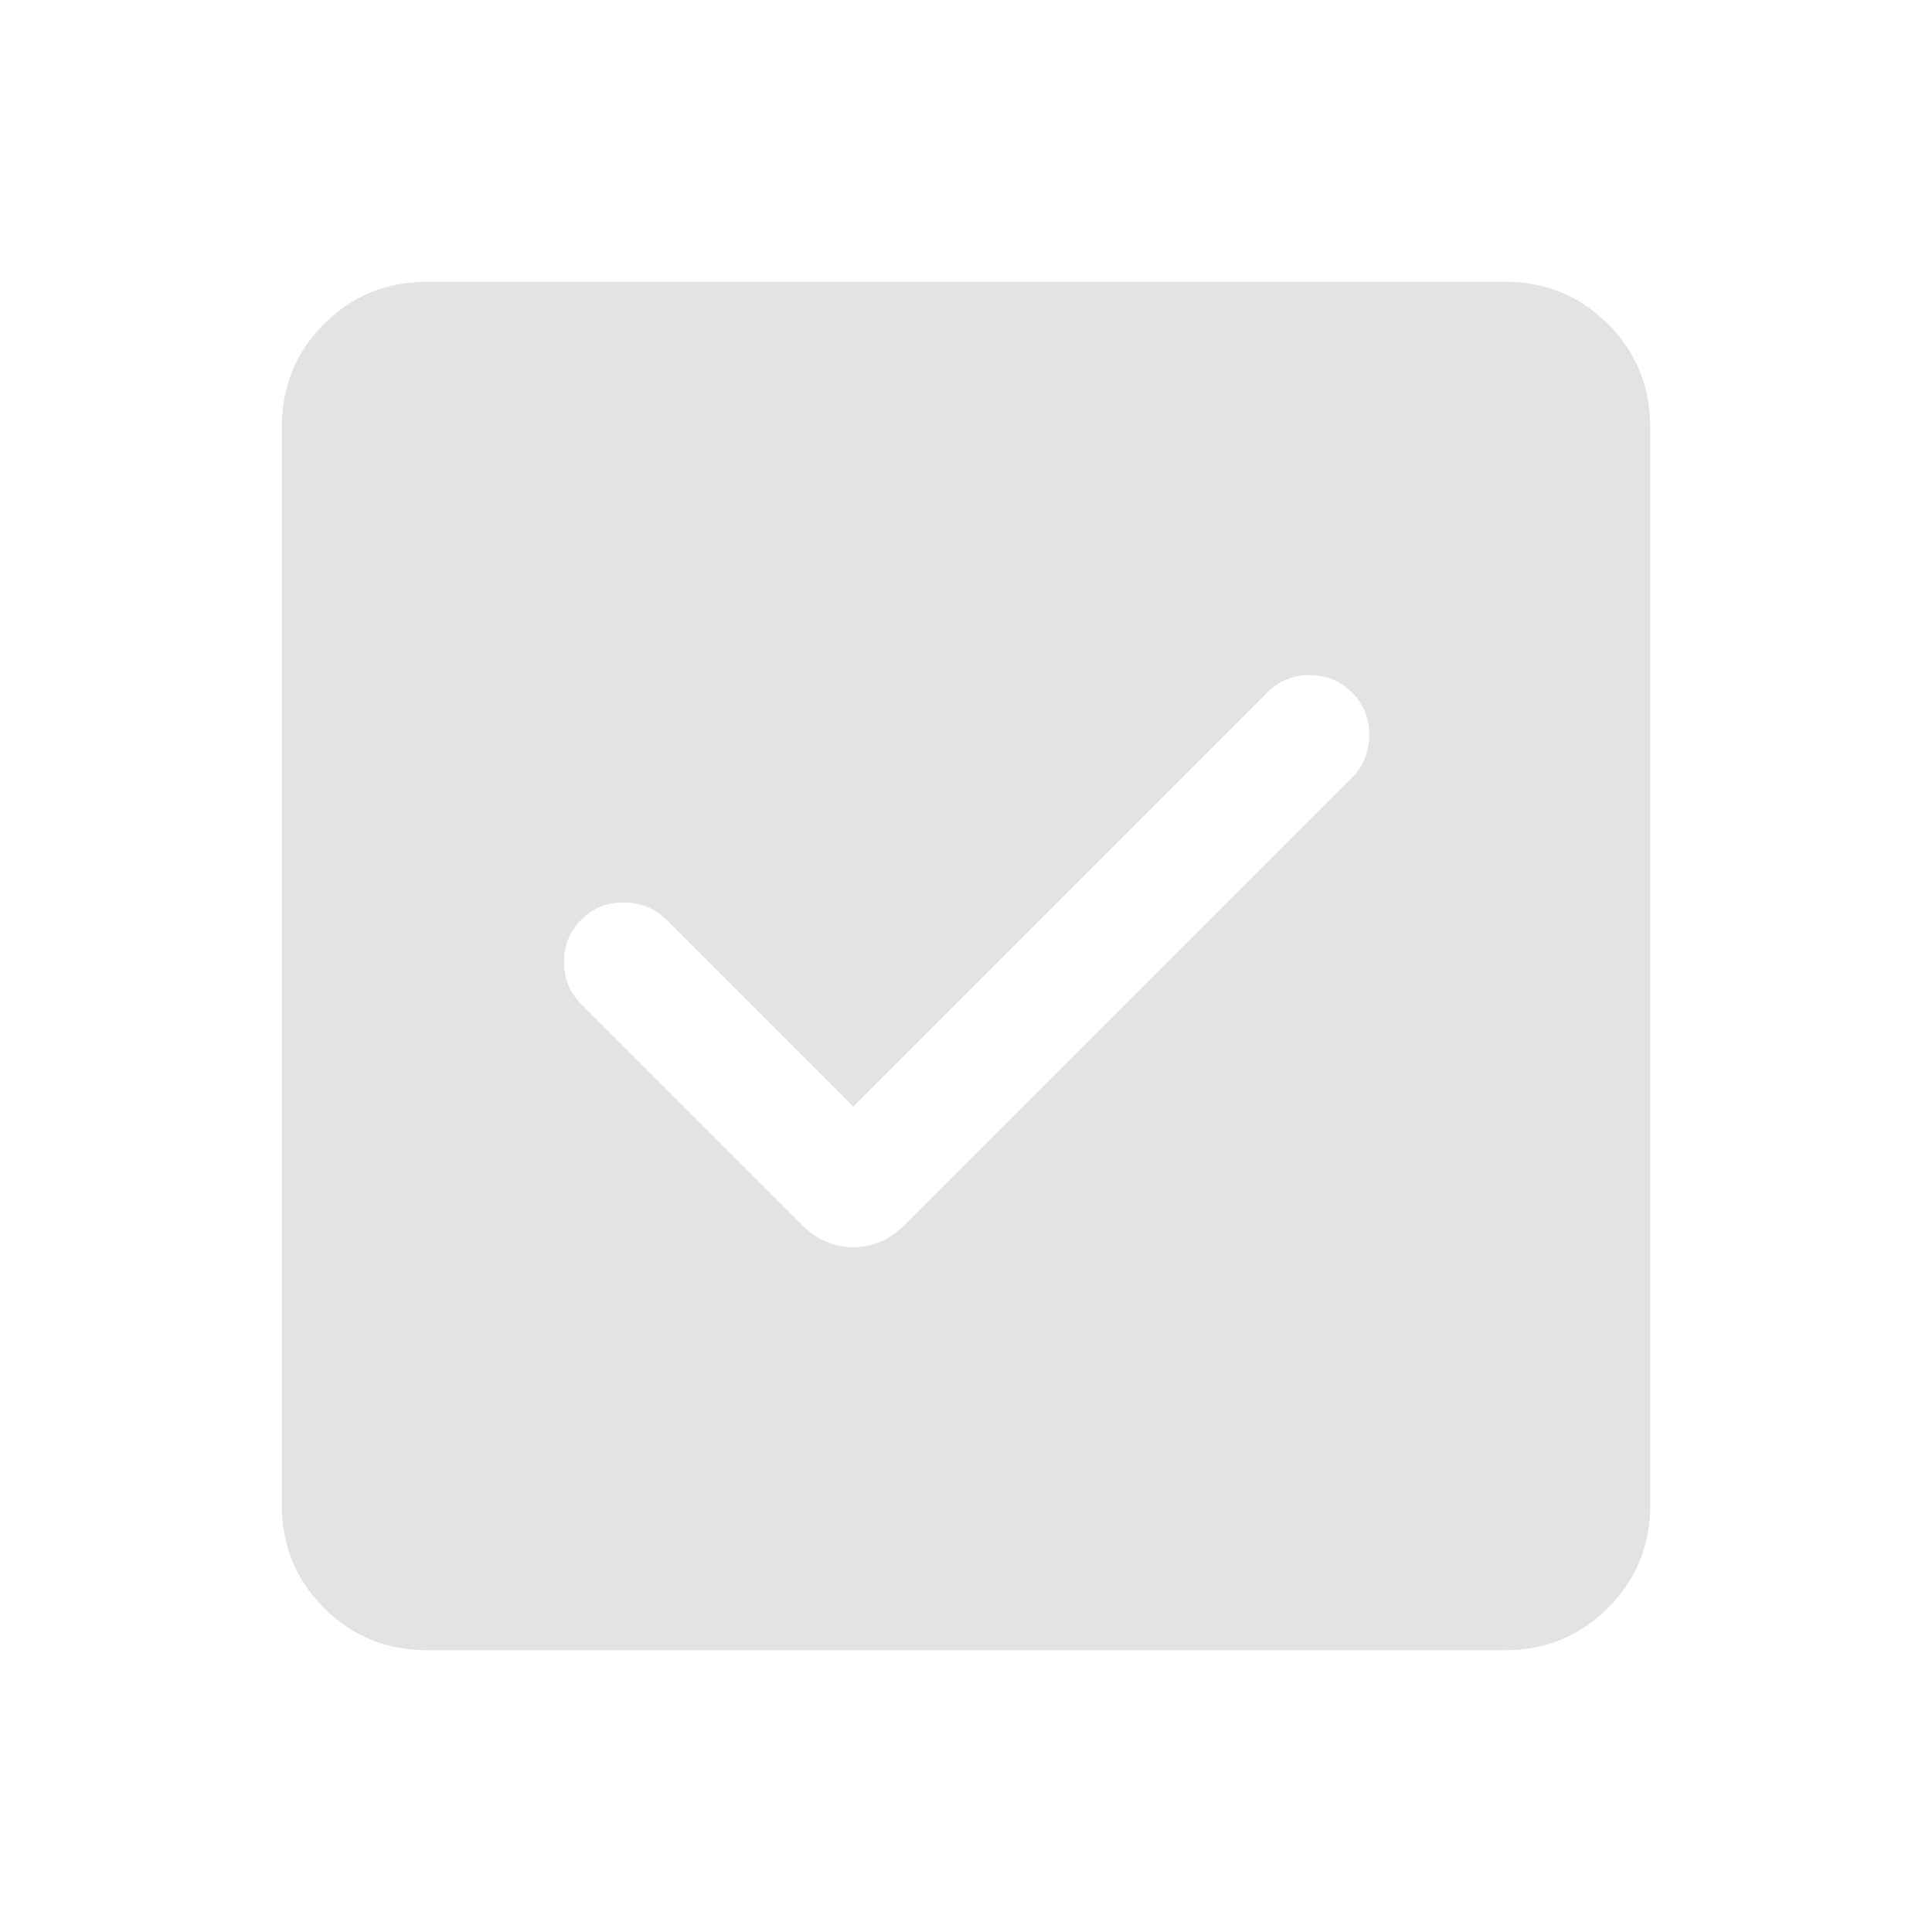
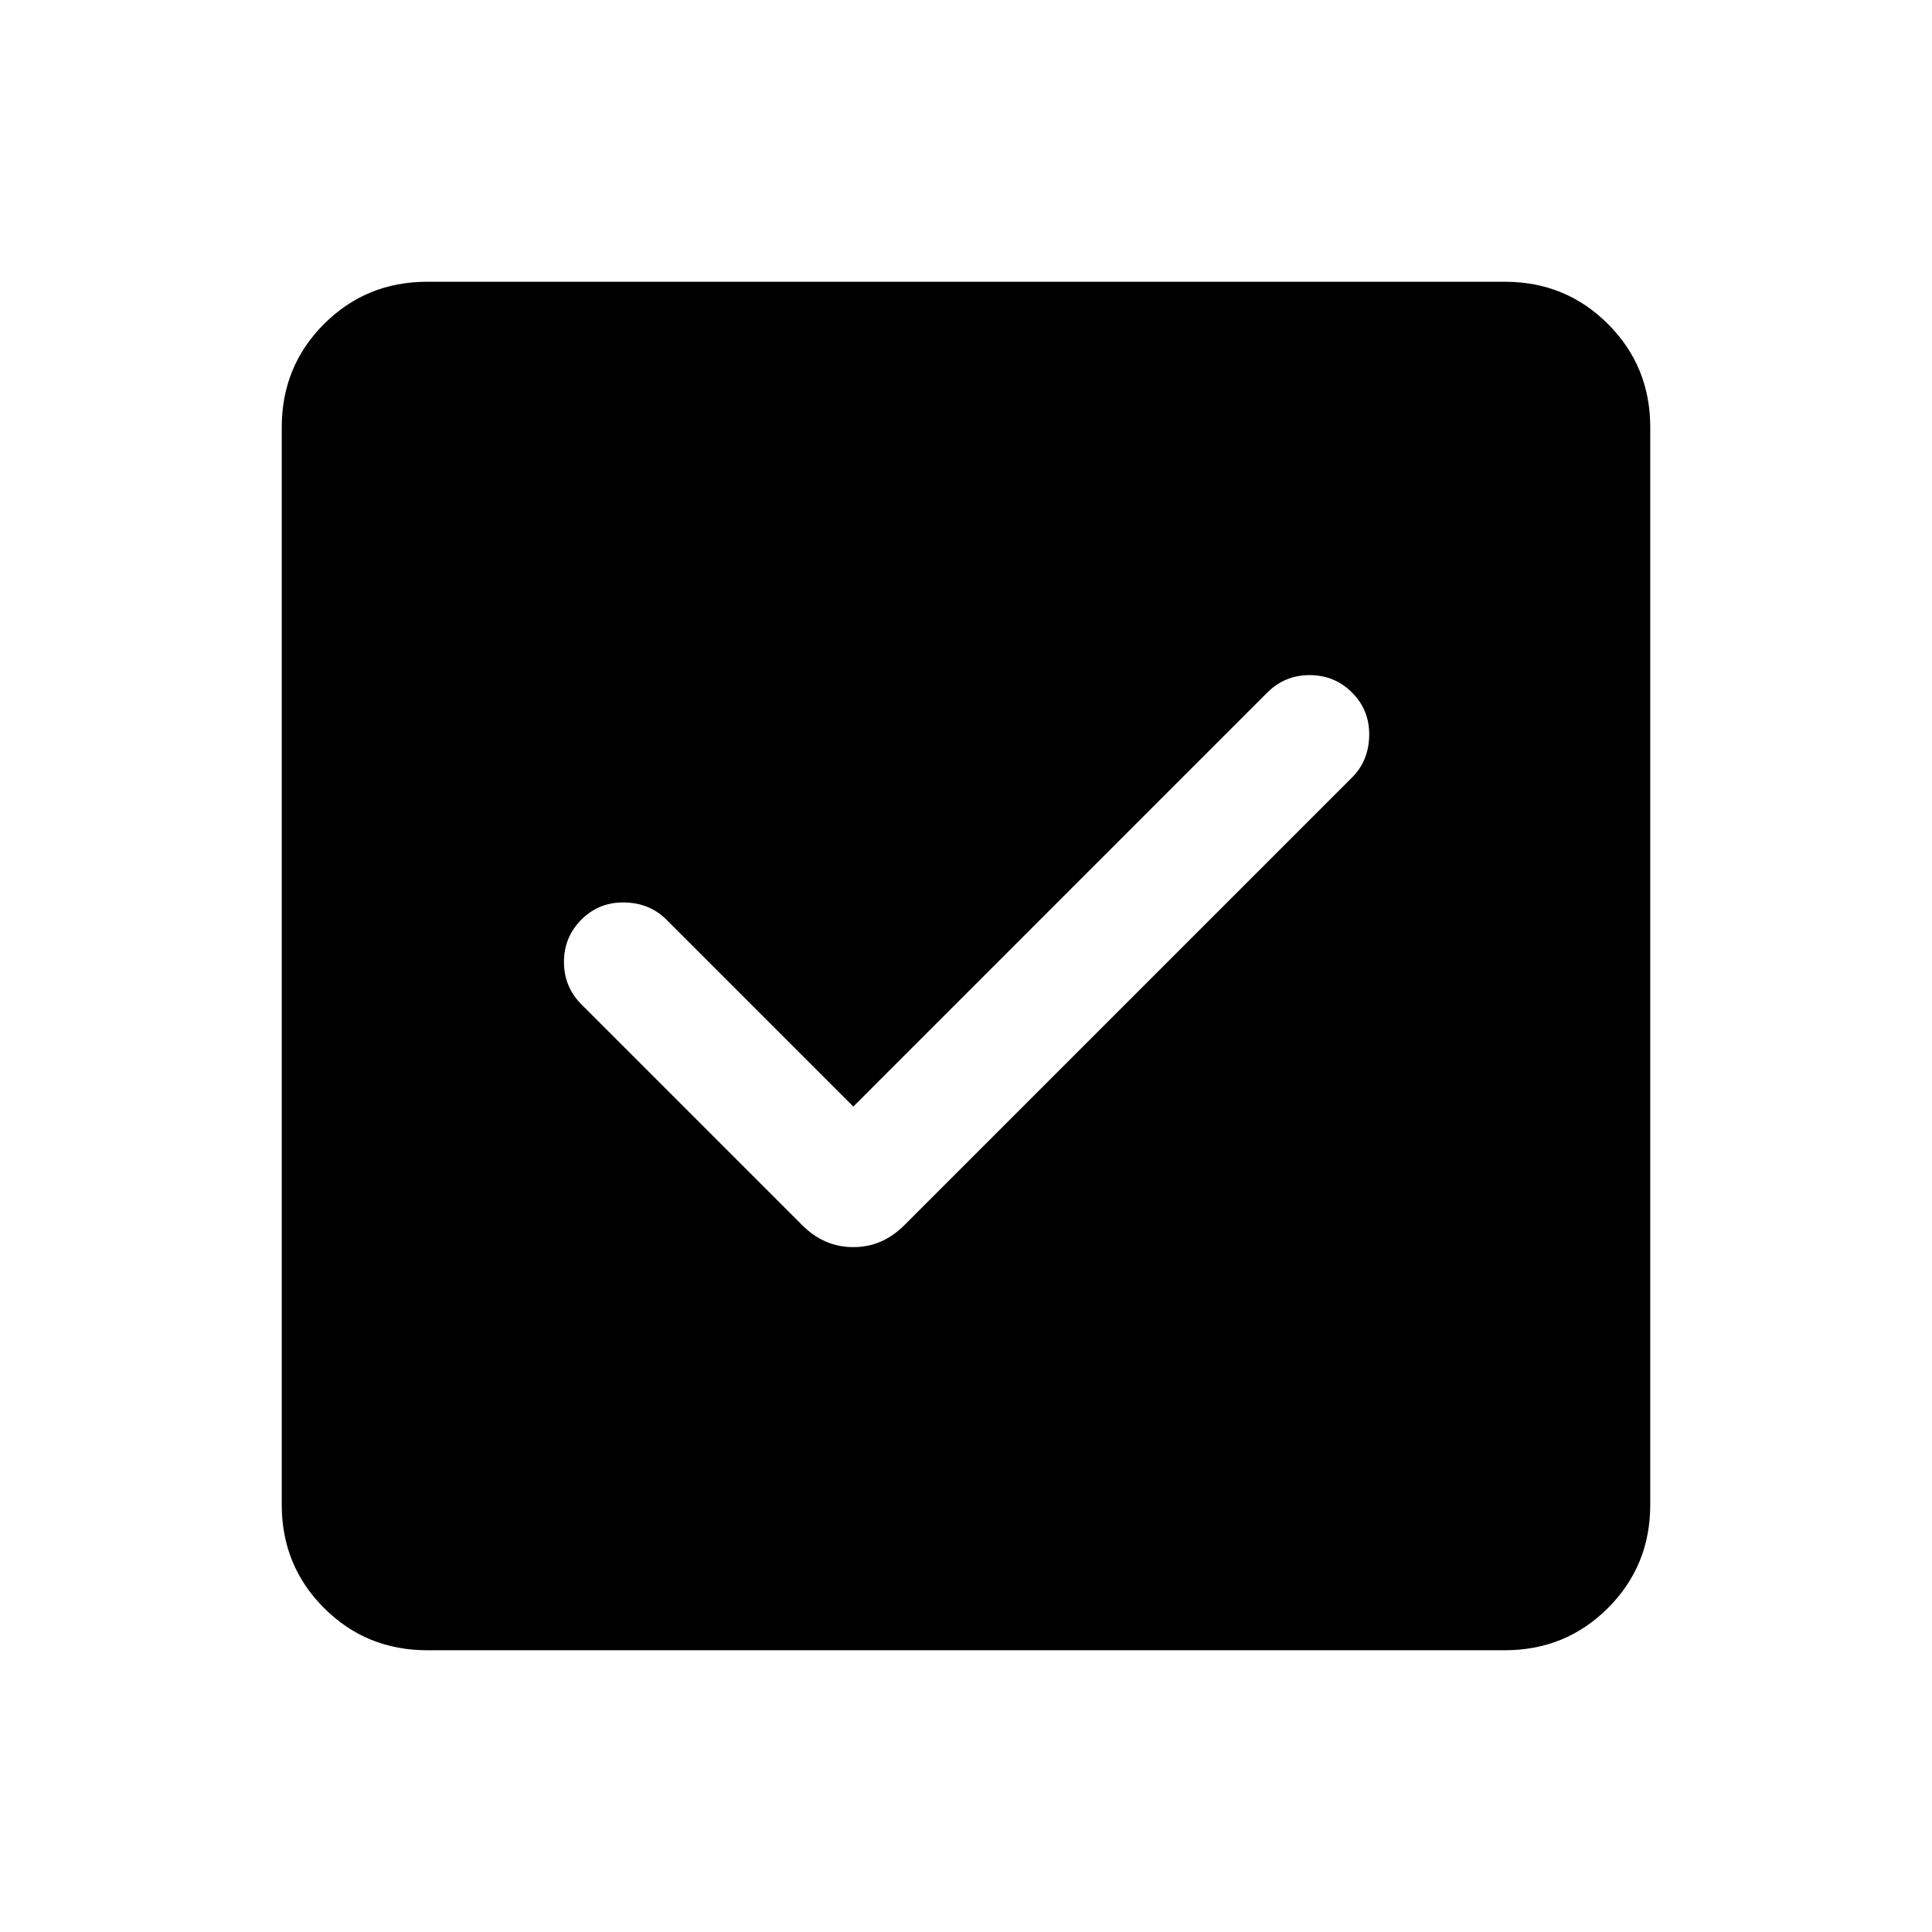
- <svg xmlns="http://www.w3.org/2000/svg" height="24px" viewBox="0 -960 960 960" width="24px" fill="#e3e3e3">
+ <svg xmlns="http://www.w3.org/2000/svg" height="24px" viewBox="0 -960 960 960" width="24px" fill="currentColor">
  <path d="m424-410.15-92.92-92.93q-8.31-8.3-20.89-8.5-12.57-.19-21.27 8.5-8.69 8.7-8.69 21.08 0 12.38 8.69 21.08l109.77 109.77q10.85 10.84 25.31 10.84 14.46 0 25.31-10.84l222.54-222.54q8.3-8.31 8.5-20.89.19-12.57-8.5-21.27-8.7-8.69-21.08-8.69-12.38 0-21.08 8.69L424-410.15ZM212.31-140Q182-140 161-161q-21-21-21-51.31v-535.38Q140-778 161-799q21-21 51.31-21h535.38Q778-820 799-799q21 21 21 51.31v535.38Q820-182 799-161q-21 21-51.31 21H212.31Z" />
</svg>
